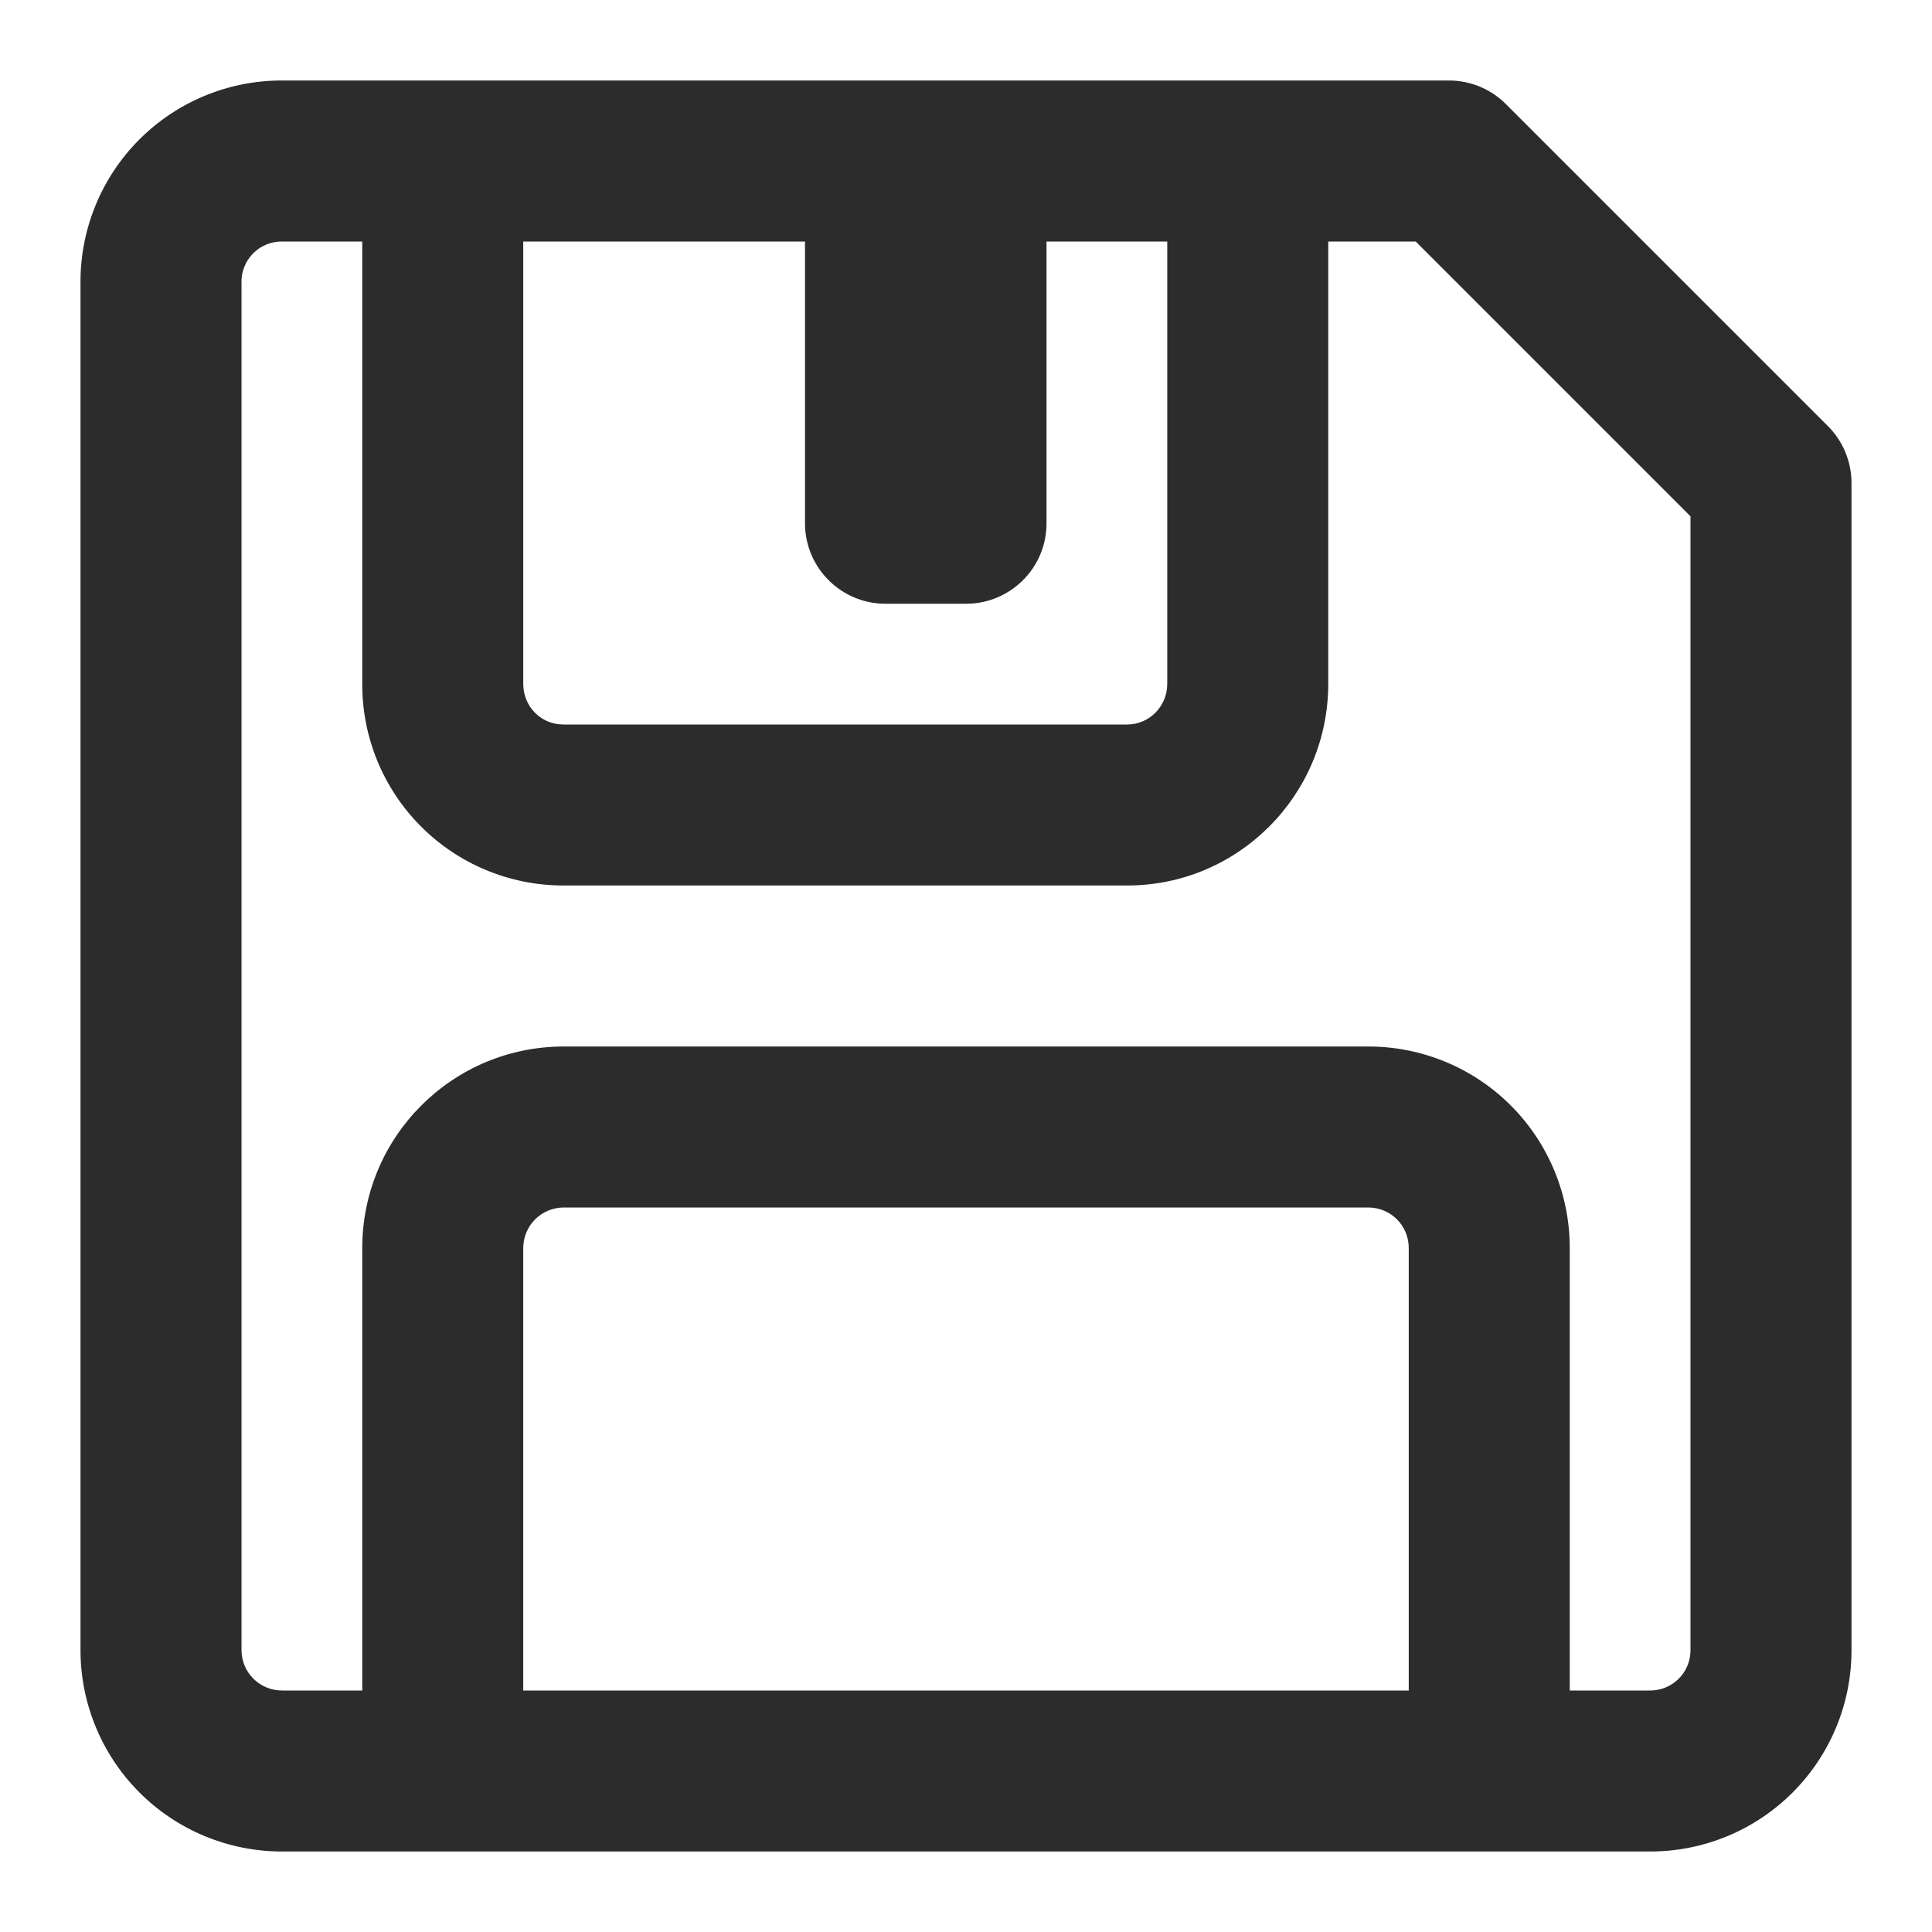
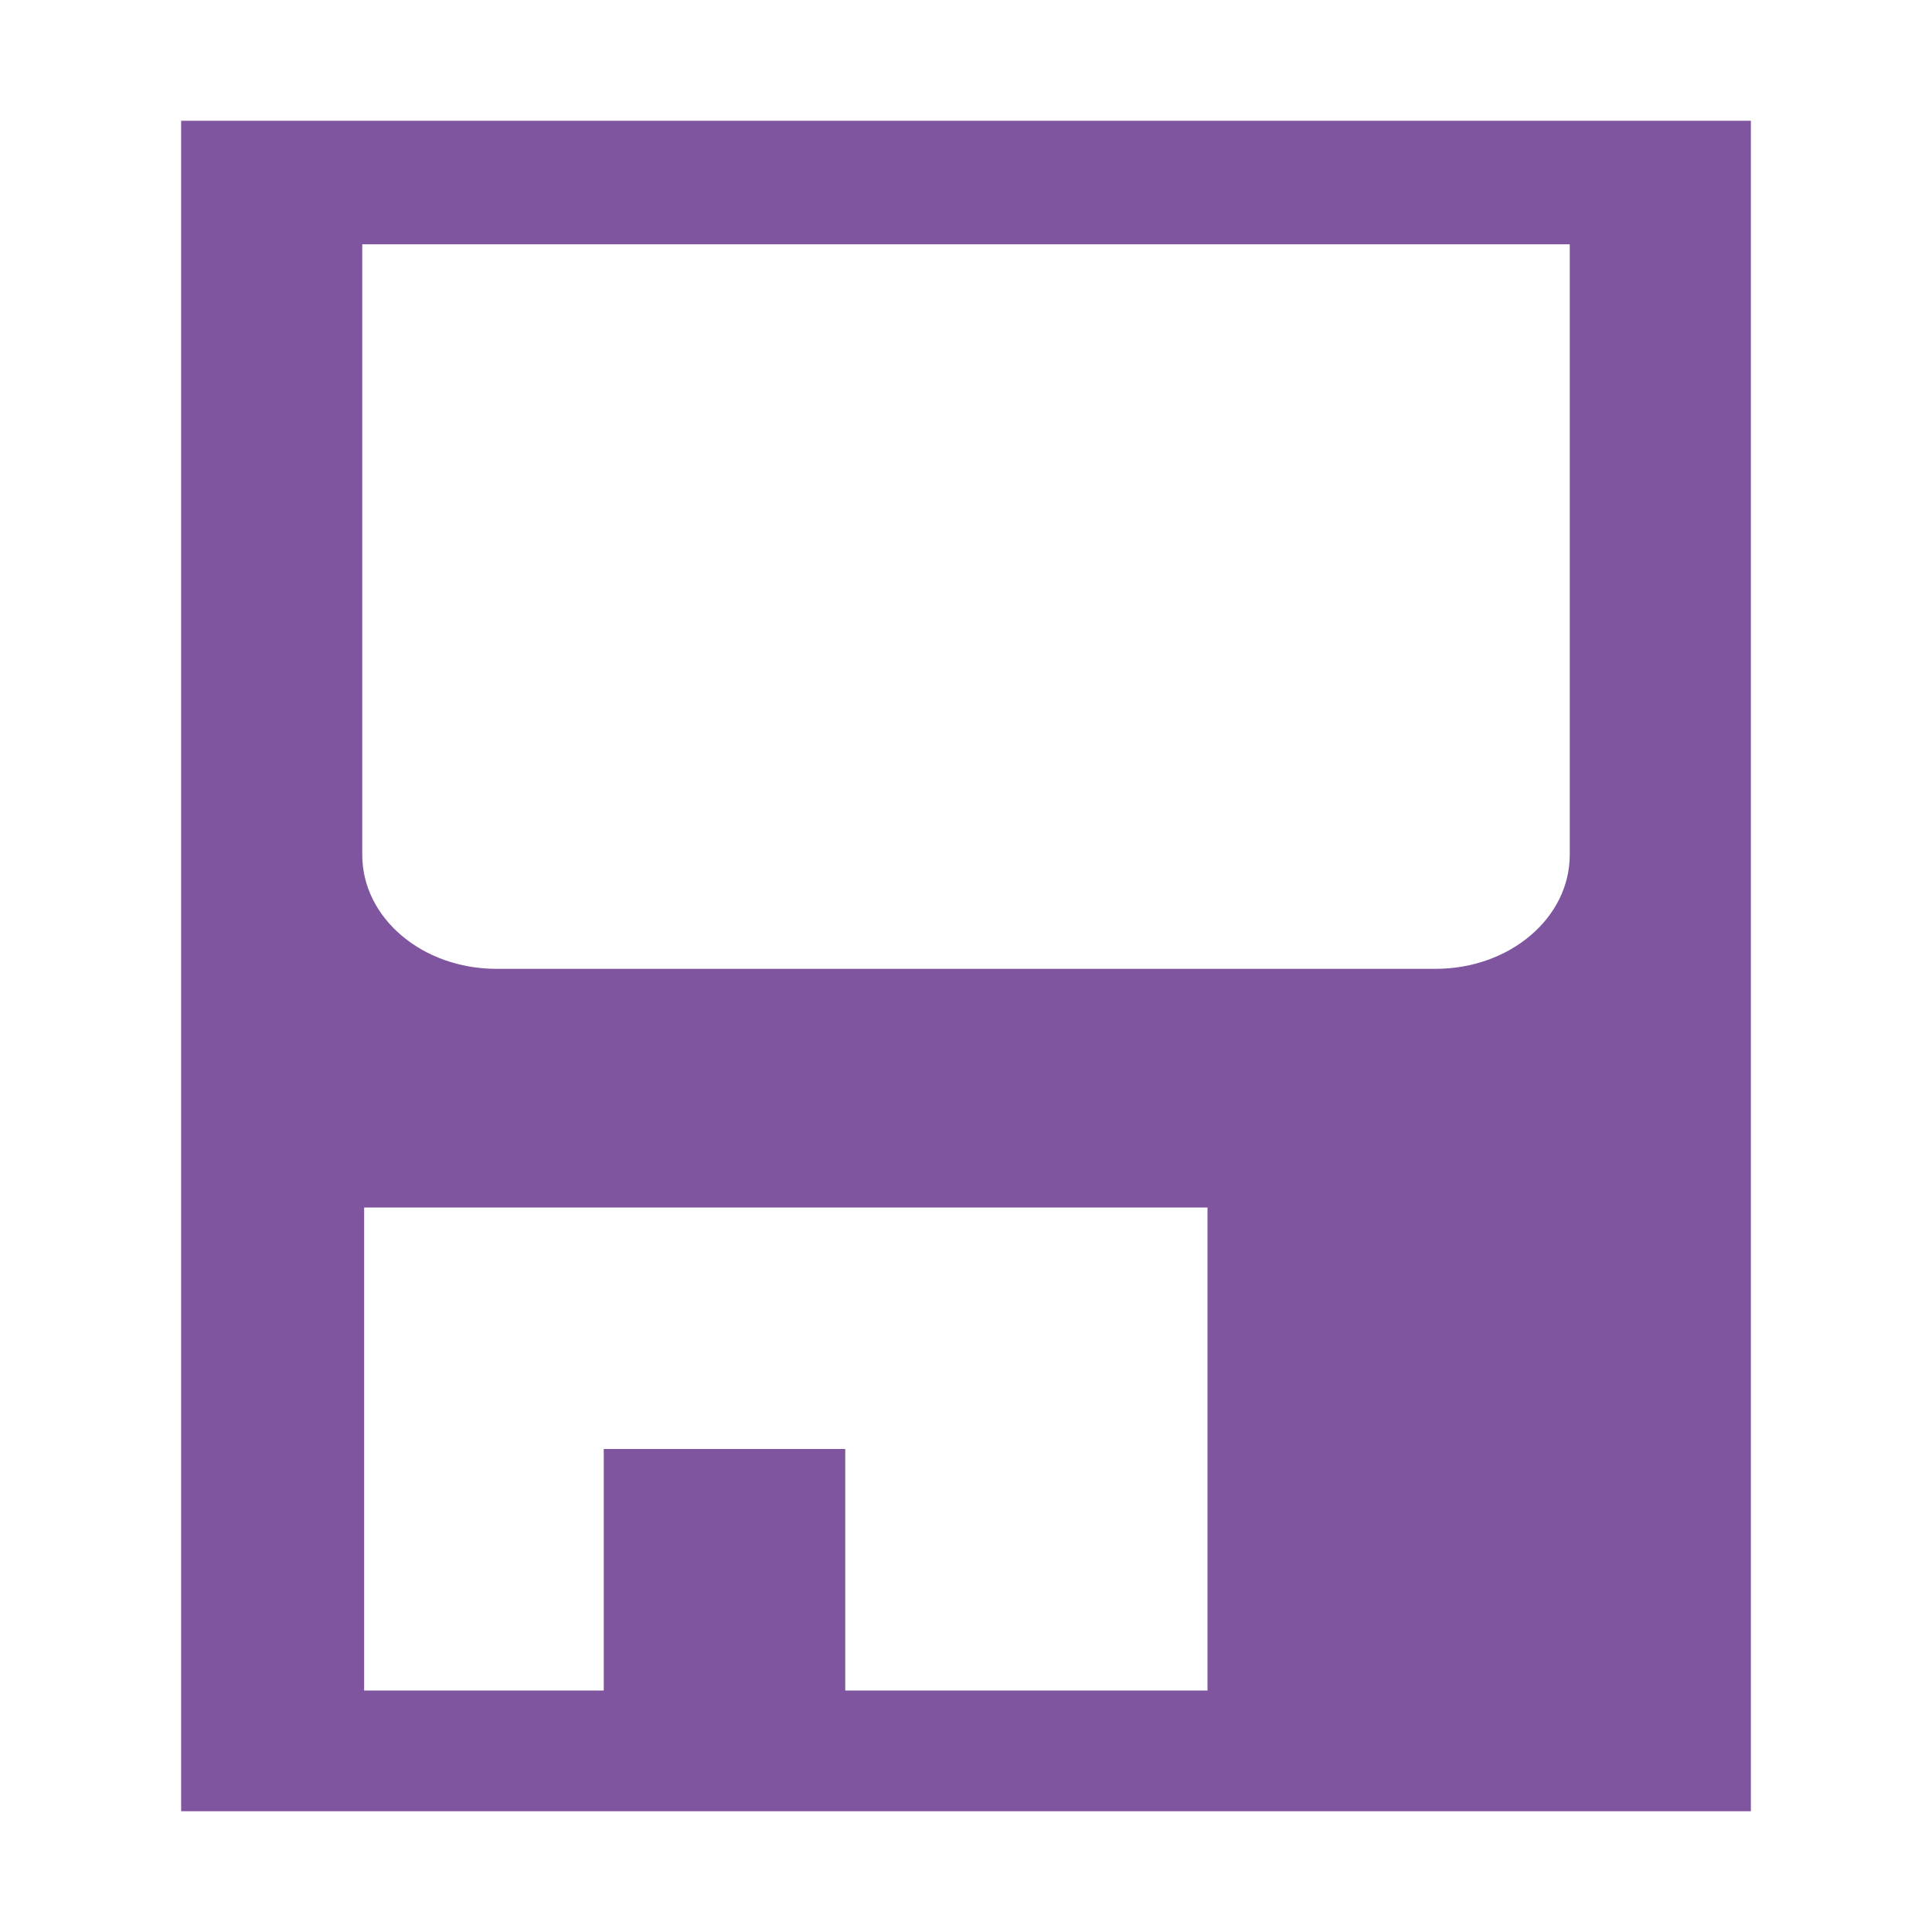
- <svg xmlns="http://www.w3.org/2000/svg" t="1715731598683" class="icon" viewBox="0 0 1024 1024" version="1.1" p-id="1638" width="200" height="200">
-   <path d="M426.667 128h-149.333v234.453c0 12.075 9.451 21.547 21.205 21.547h298.923c11.627 0 21.205-9.6 21.205-21.547V128h-64v149.504c0 23.467-19.157 42.496-42.624 42.496h-42.752A42.667 42.667 0 0 1 426.667 277.504V128zM192 896V661.547C192 602.475 239.787 554.667 298.837 554.667h426.325A106.709 106.709 0 0 1 832 661.547V896h42.517A21.312 21.312 0 0 0 896 874.752V273.664L750.336 128H704v234.453c0 58.965-47.701 106.88-106.539 106.88H298.539A106.56 106.56 0 0 1 192 362.453V128H149.248A21.269 21.269 0 0 0 128 149.483v725.035C128 886.421 137.579 896 149.483 896H192zM42.667 149.483A106.603 106.603 0 0 1 149.248 42.667H768a42.667 42.667 0 0 1 30.165 12.501l170.667 170.667A42.667 42.667 0 0 1 981.333 256v618.752A106.645 106.645 0 0 1 874.517 981.333H149.483A106.752 106.752 0 0 1 42.667 874.517V149.483z m704 512.043c0-12.011-9.536-21.525-21.504-21.525H298.837C286.933 640 277.333 649.6 277.333 661.547V896h469.333V661.547z" fill="#2c2c2c" p-id="1639" />
+ <svg xmlns="http://www.w3.org/2000/svg" t="1716604389247" class="icon" viewBox="0 0 1024 1024" version="1.1" p-id="85186" width="200" height="200">
+   <path d="M96 64v896h832V64H96z m544 832H448V768H320v128H193V640h447v256z m192-442.9c0 33.4-31.8 60.4-71.1 60.4H263.1c-39.3 0-71.1-27-71.1-60.4V129.5h640v323.6z" fill="#80559F" p-id="85187" />
</svg>
